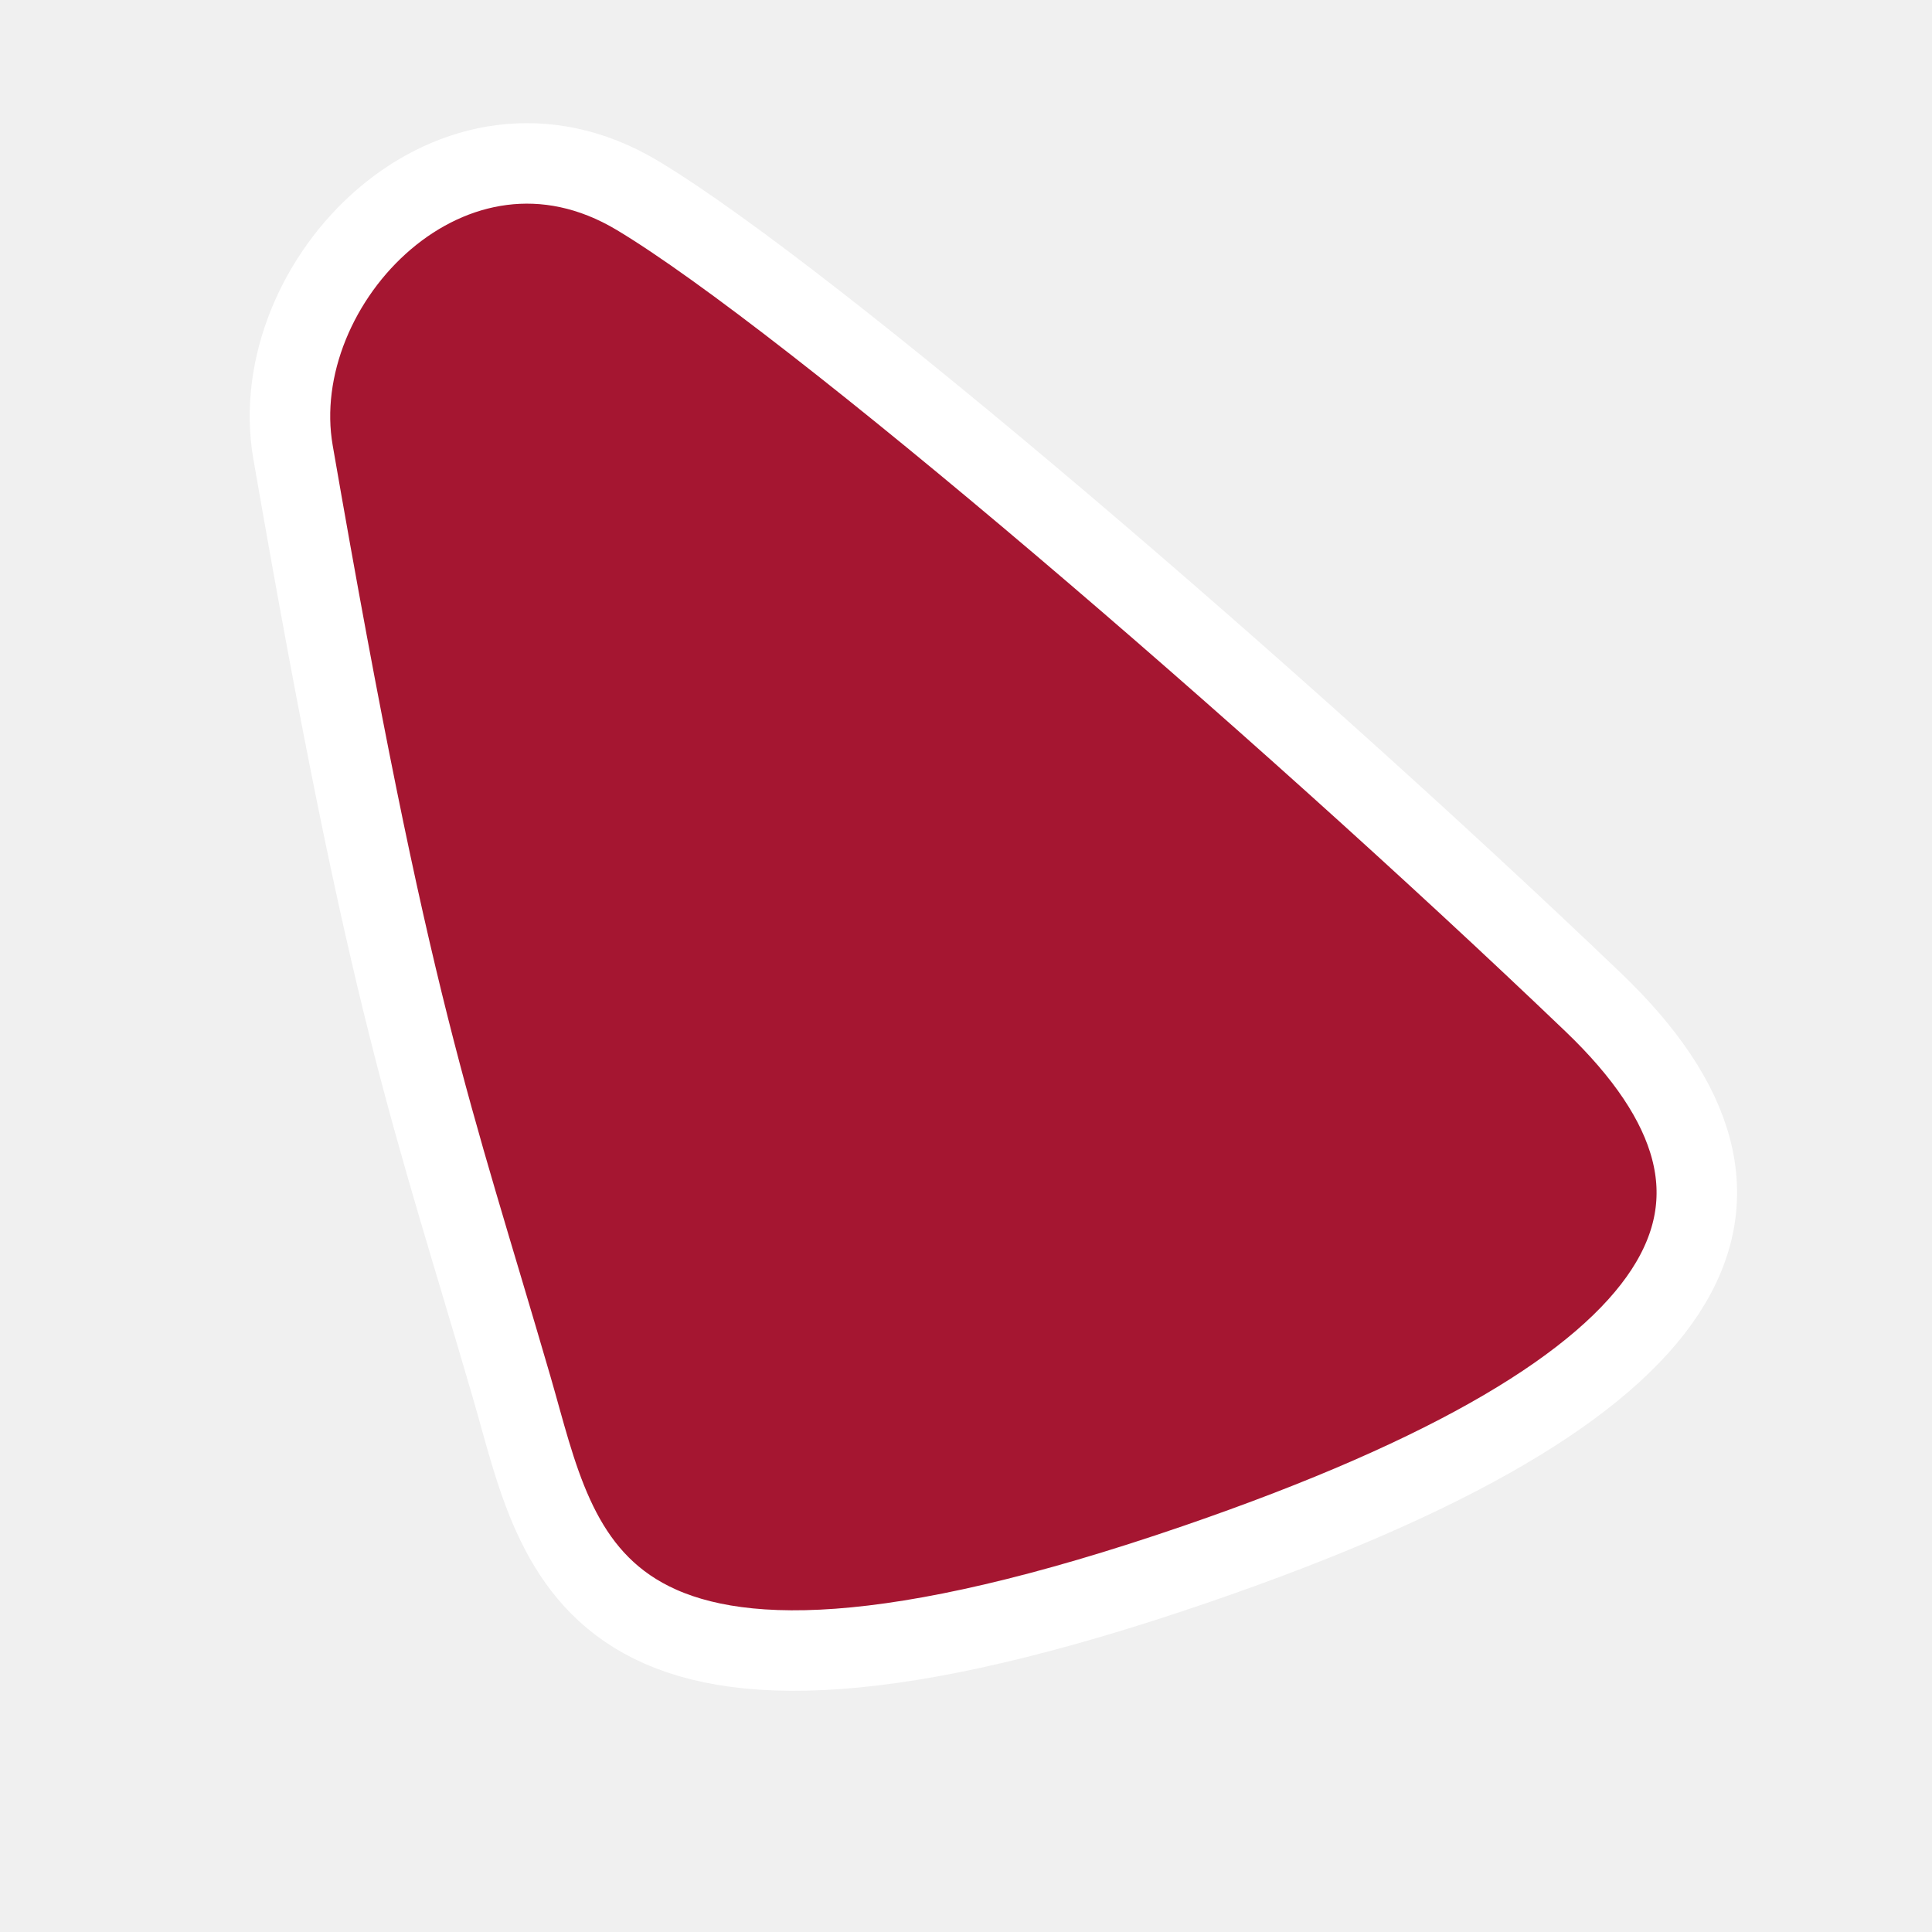
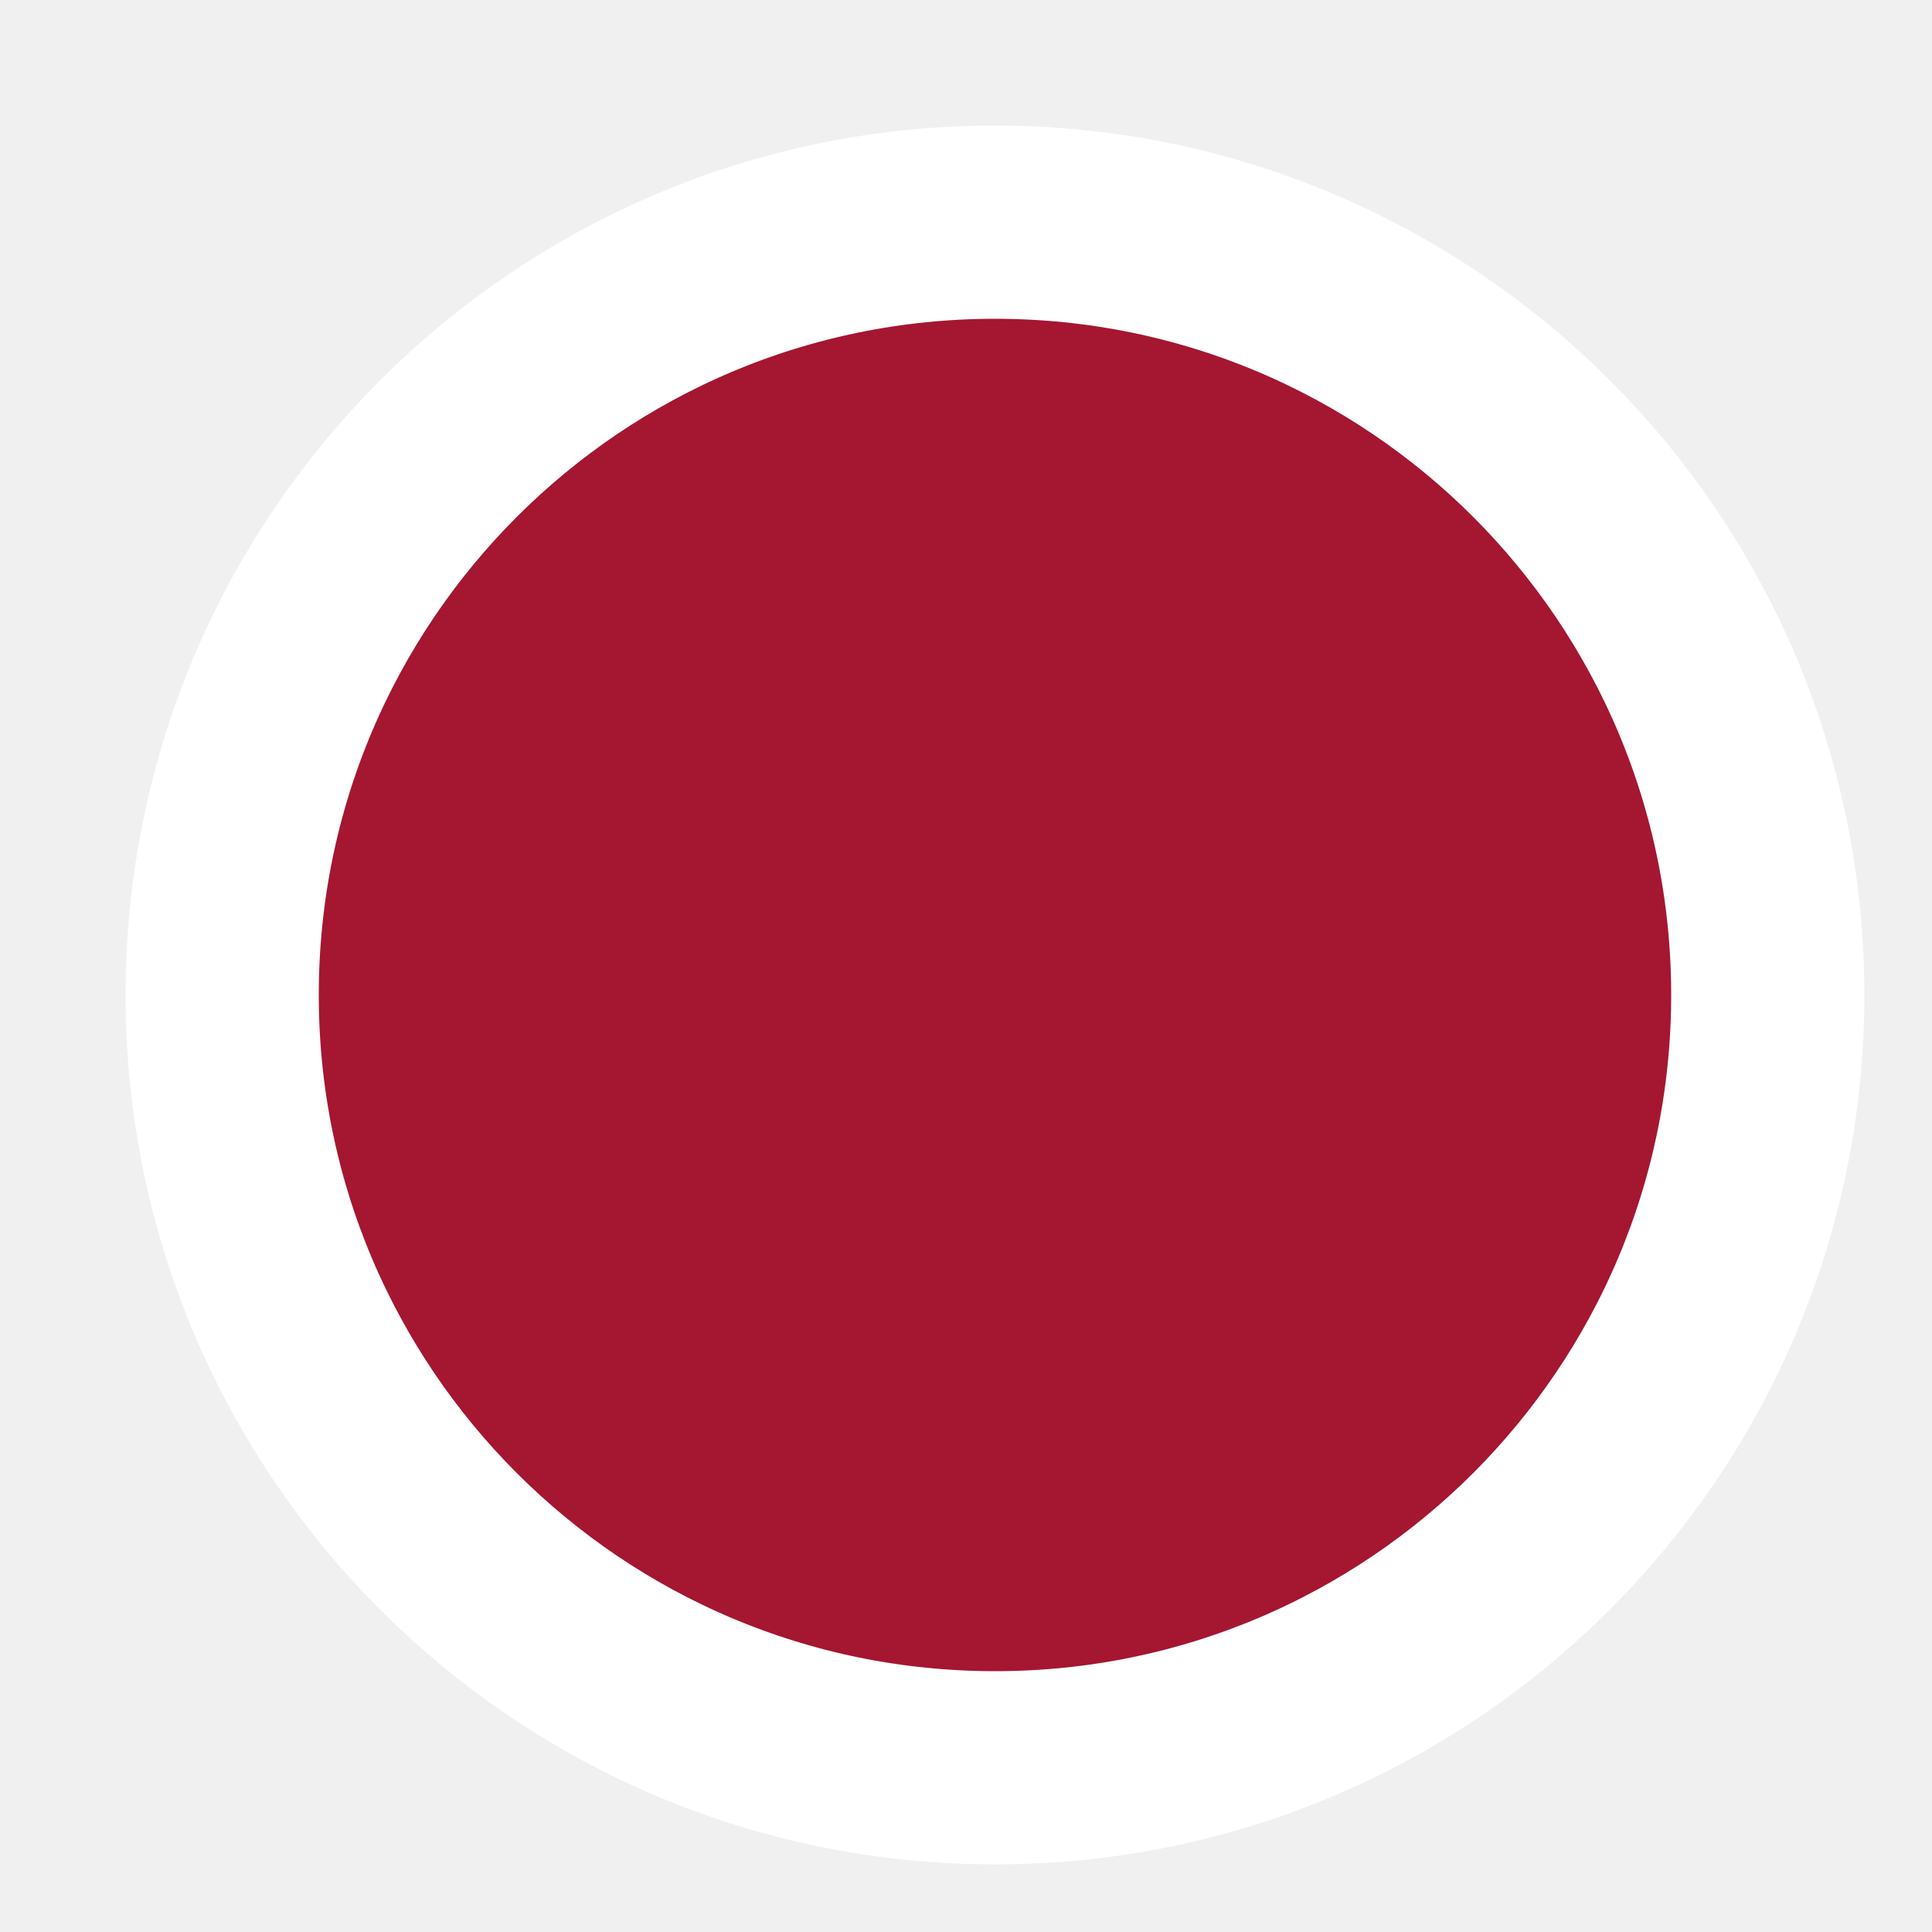
- <svg xmlns="http://www.w3.org/2000/svg" version="1.1" id="Layer_1" x="0px" y="0px" viewBox="0 0 24 24" enable-background="new 0 0 24 24" xml:space="preserve" height="20" width="20">
-   <path fill="#A51631" stroke="#FFFFFF" d="M7.92,2.429c2.144,1.286,7.927,6.247,11.872,10.022c2.584,2.472,1.438,4.788-4.92,6.974  c-7.616,2.619-7.905-0.093-8.513-2.183C5.354,13.789,4.852,12.607,3.64,5.617C3.273,3.499,5.629,1.056,7.92,2.429z" />
+ <svg xmlns="http://www.w3.org/2000/svg" version="1.1" id="Layer_1" x="0px" y="0px" viewBox="0 0 20 20" enable-background="new 0 0 20 20" xml:space="preserve" height="20" width="20">
+   <style type="text/css">
+   .st0{fill:#A51631;stroke:#FFFFFF;}
+ </style>
+   <circle class="st0" cx="10.3" cy="10.3" r="8" stroke-width="2" />
</svg>
